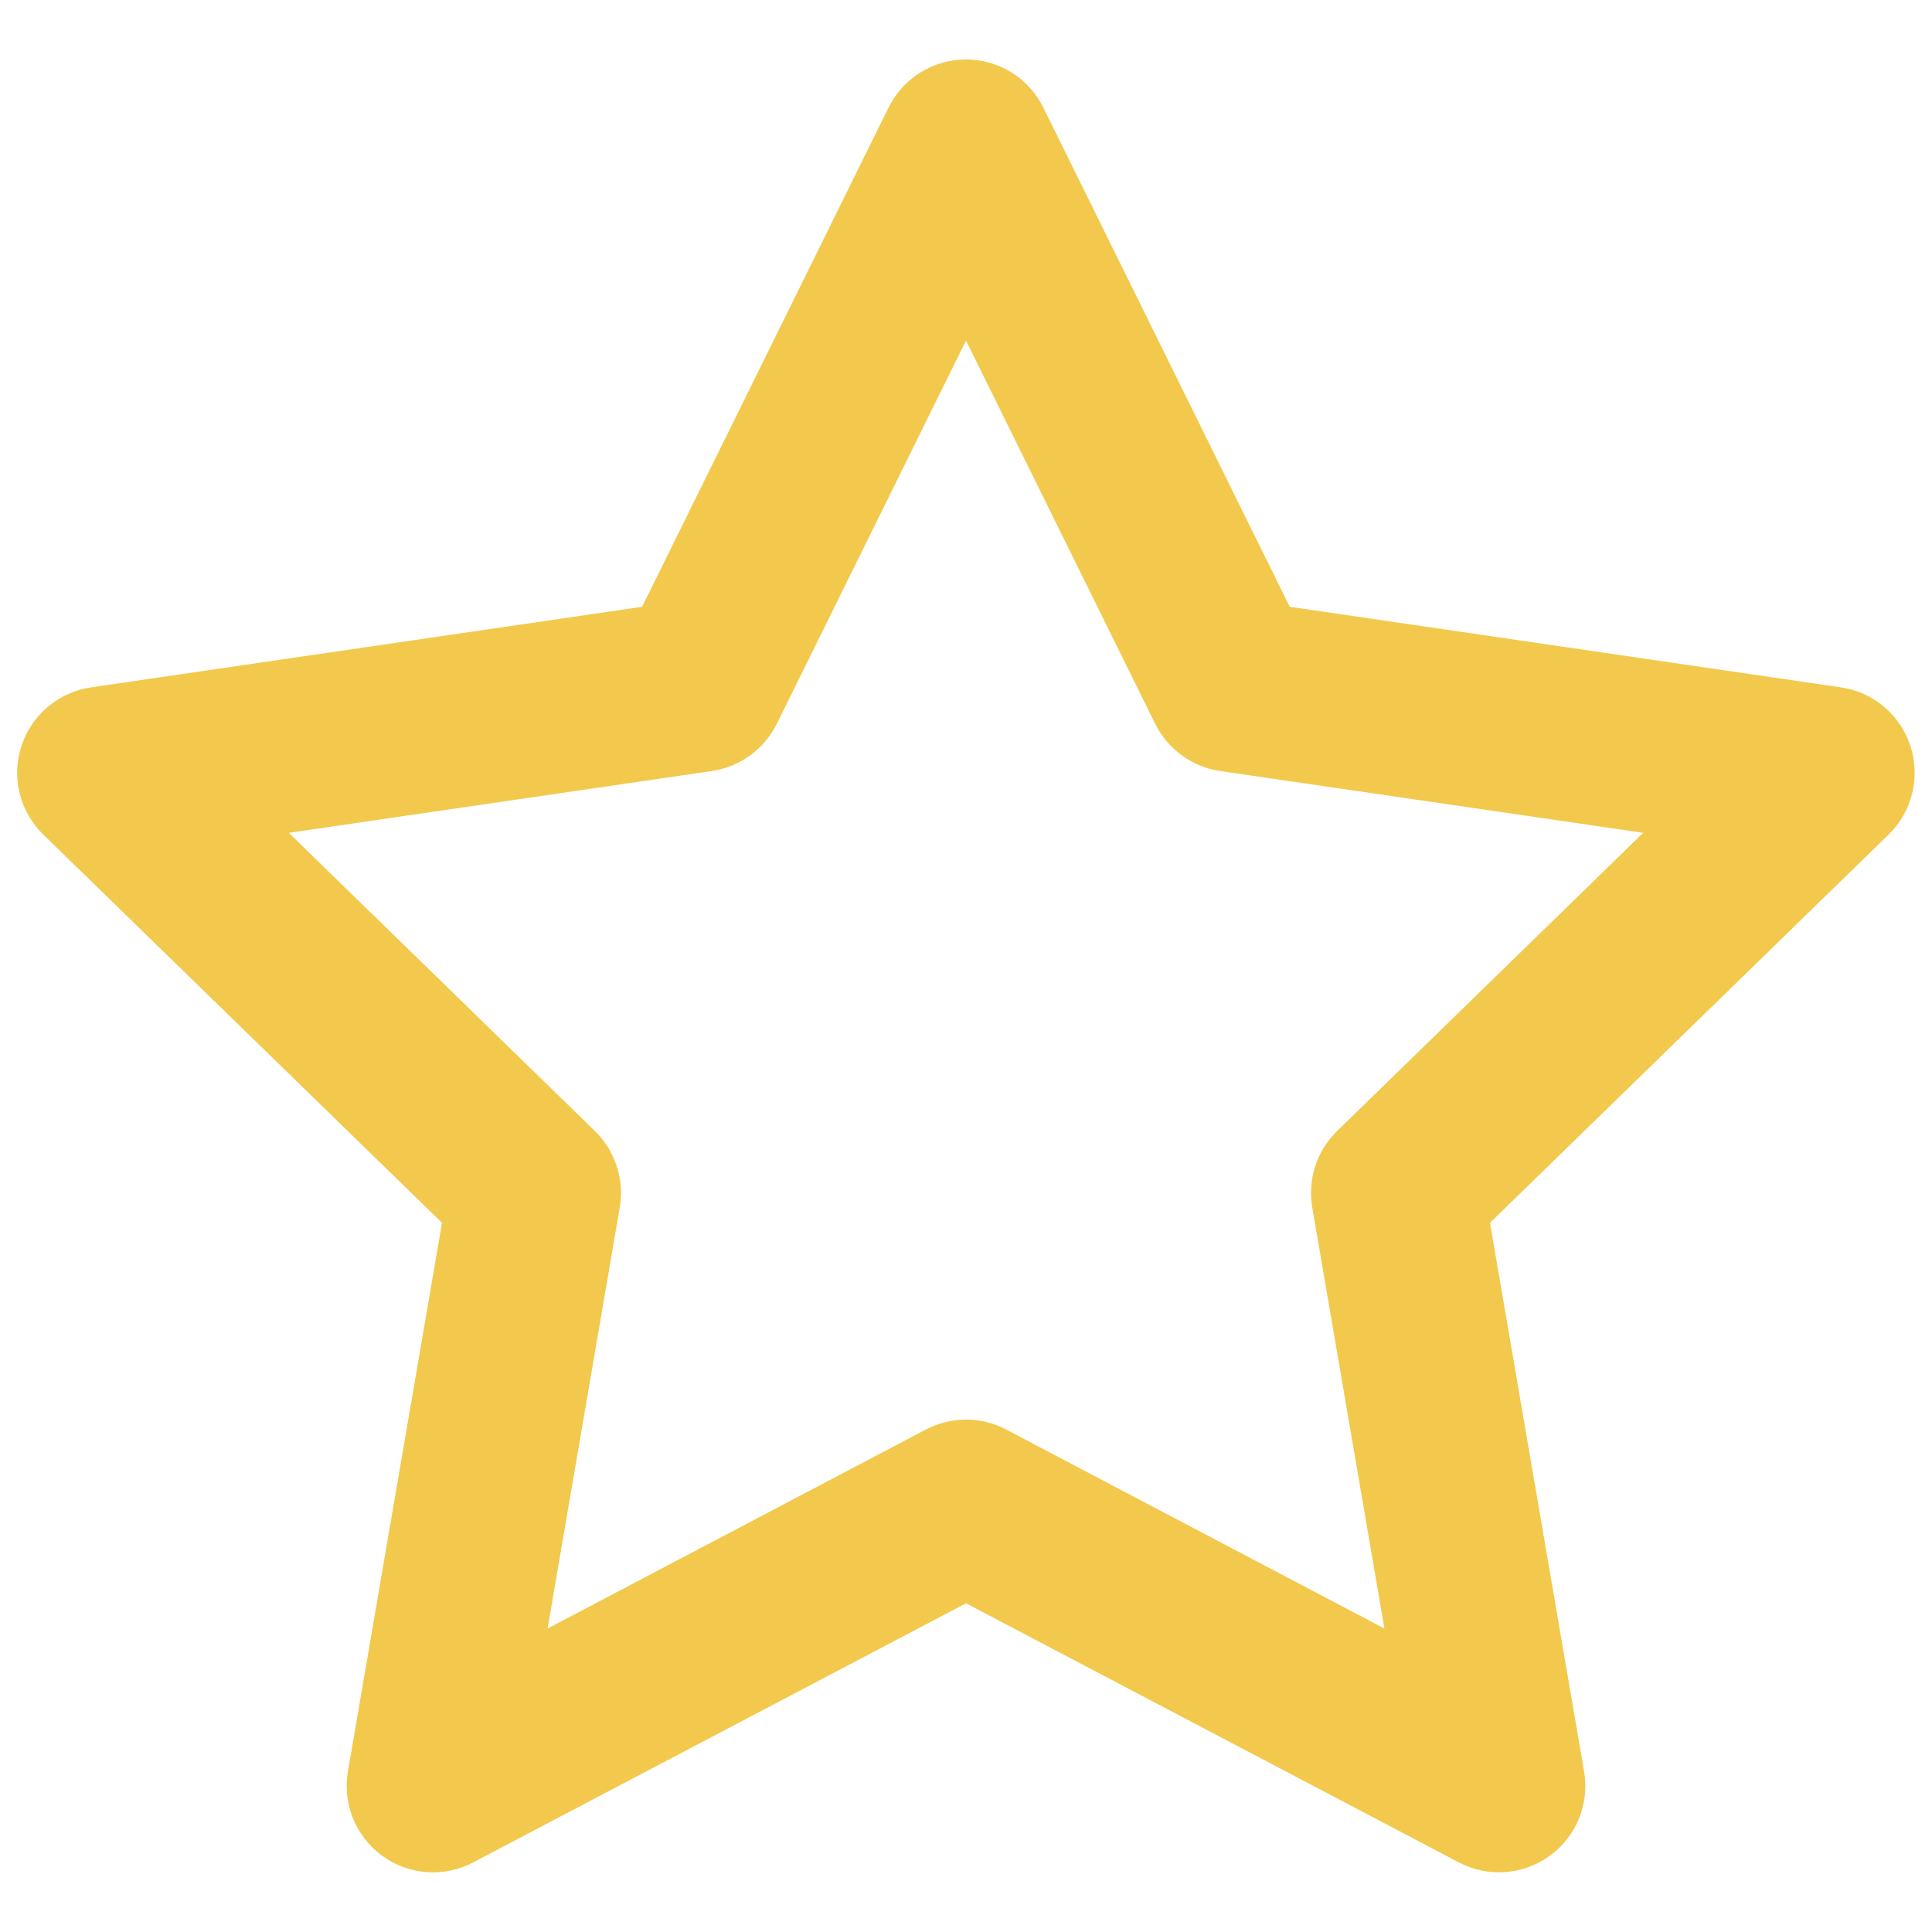
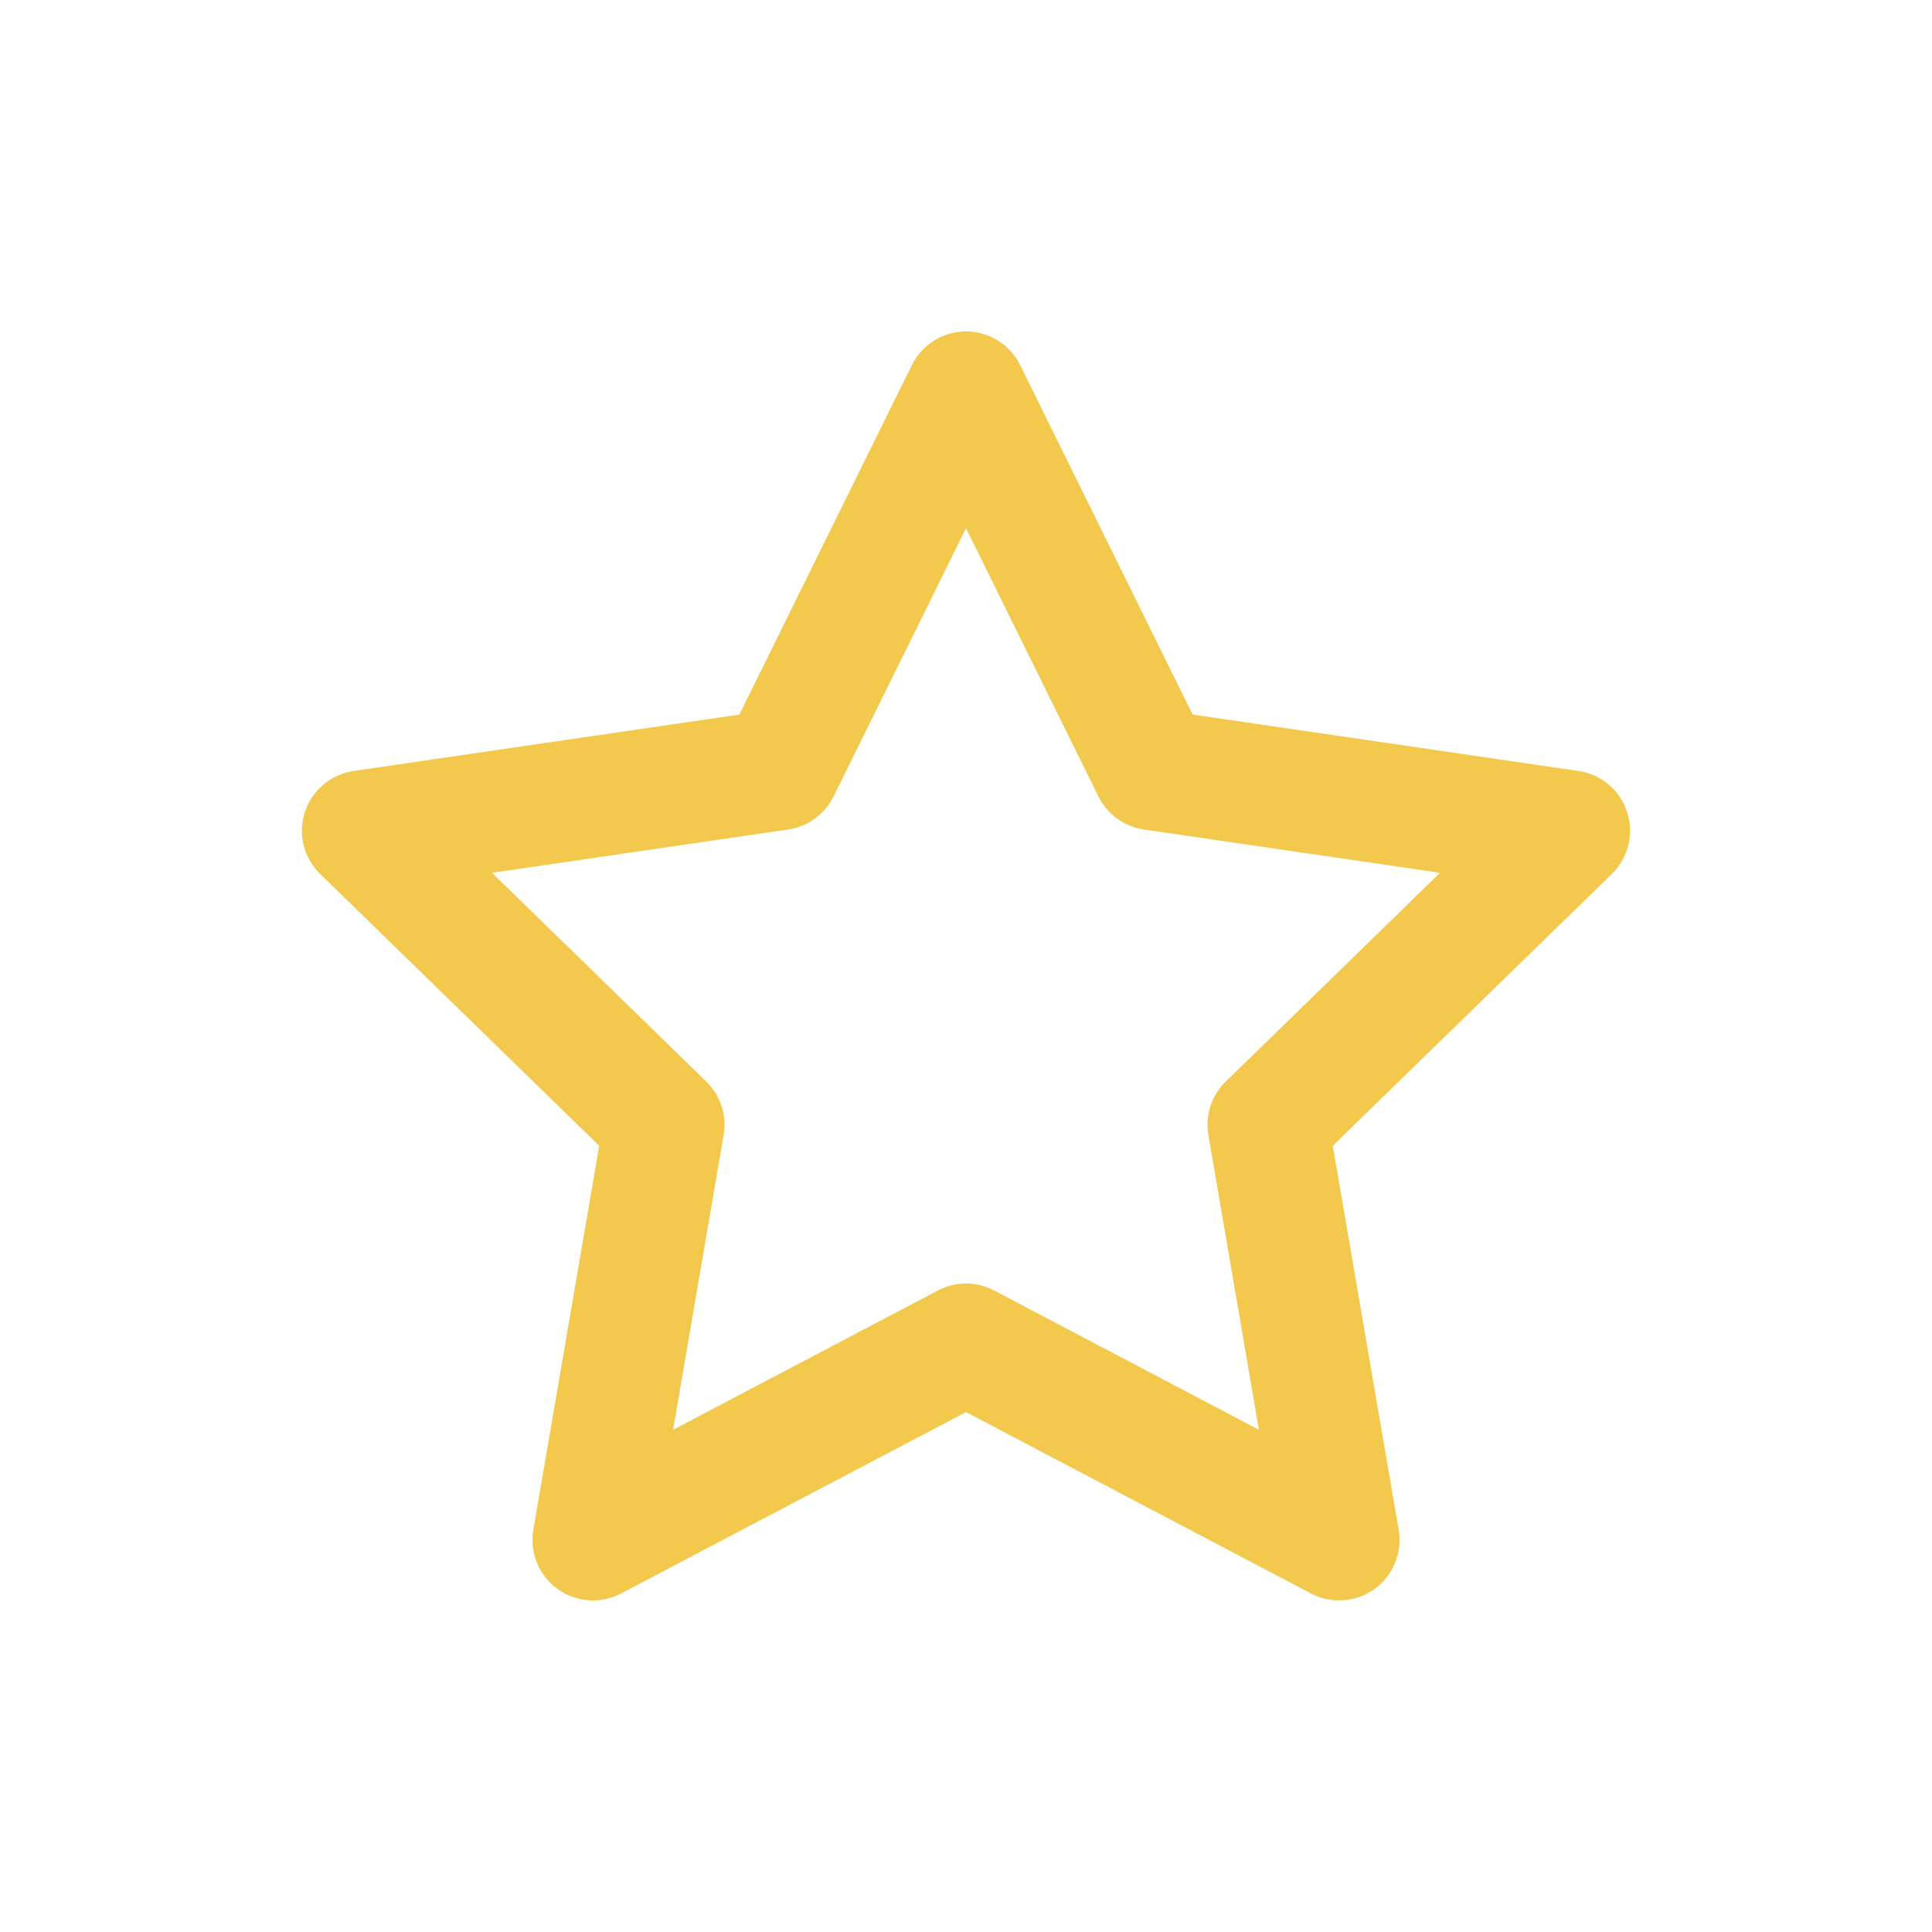
- <svg xmlns="http://www.w3.org/2000/svg" width="14" height="14">
+ <svg xmlns="http://www.w3.org/2000/svg" width="20" height="20">
  <g>
    <rect fill="none" id="canvas_background" height="402" width="582" y="-1" x="-1" />
  </g>
  <g>
-     <path id="svg_1" fill="#F2C94C" d="m7,0.431c0.238,0 0.455,0.135 0.56,0.348l1.786,3.618l3.994,0.584c0.235,0.034 0.431,0.199 0.504,0.426c0.073,0.226 0.012,0.475 -0.158,0.64l-2.889,2.814l0.682,3.976c0.04,0.234 -0.056,0.471 -0.249,0.611c-0.193,0.14 -0.448,0.158 -0.658,0.048l-3.572,-1.878l-3.572,1.878c-0.211,0.111 -0.466,0.092 -0.658,-0.048c-0.192,-0.14 -0.289,-0.377 -0.249,-0.611l0.682,-3.976l-2.89,-2.814c-0.17,-0.166 -0.232,-0.414 -0.158,-0.64c0.073,-0.226 0.269,-0.391 0.504,-0.426l3.994,-0.584l1.786,-3.618c0.105,-0.213 0.323,-0.348 0.56,-0.348zm0,2.037l-1.371,2.777c-0.091,0.184 -0.267,0.312 -0.47,0.342l-3.066,0.448l2.218,2.161c0.147,0.144 0.215,0.351 0.18,0.553l-0.523,3.052l2.741,-1.442c0.182,-0.096 0.4,-0.096 0.582,0l2.741,1.442l-0.523,-3.052c-0.035,-0.203 0.033,-0.41 0.18,-0.553l2.218,-2.161l-3.066,-0.448c-0.203,-0.03 -0.379,-0.158 -0.47,-0.342l-1.371,-2.777z" clip-rule="evenodd" fill-rule="evenodd" />
+     <path id="svg_2" fill="#F2C94C" d="m10,3.431c0.238,0 0.455,0.135 0.56,0.348l1.786,3.618l3.994,0.584c0.235,0.034 0.431,0.199 0.504,0.426c0.073,0.226 0.012,0.475 -0.158,0.64l-2.889,2.814l0.682,3.976c0.04,0.234 -0.056,0.471 -0.249,0.611c-0.193,0.14 -0.448,0.158 -0.658,0.048l-3.572,-1.878l-3.572,1.878c-0.211,0.111 -0.466,0.092 -0.658,-0.048c-0.192,-0.14 -0.289,-0.377 -0.249,-0.611l0.682,-3.976l-2.889,-2.814c-0.17,-0.166 -0.232,-0.414 -0.158,-0.64c0.073,-0.226 0.269,-0.391 0.504,-0.426l3.994,-0.584l1.786,-3.618c0.105,-0.213 0.323,-0.348 0.56,-0.348zm0,2.037l-1.371,2.777c-0.091,0.184 -0.267,0.312 -0.47,0.342l-3.066,0.448l2.218,2.161c0.147,0.144 0.215,0.35 0.18,0.553l-0.523,3.052l2.741,-1.442c0.182,-0.096 0.4,-0.096 0.582,0l2.741,1.442l-0.523,-3.052c-0.035,-0.203 0.033,-0.41 0.18,-0.553l2.218,-2.161l-3.066,-0.448c-0.203,-0.03 -0.379,-0.158 -0.47,-0.342l-1.371,-2.777z" clip-rule="evenodd" fill-rule="evenodd" />
  </g>
</svg>
